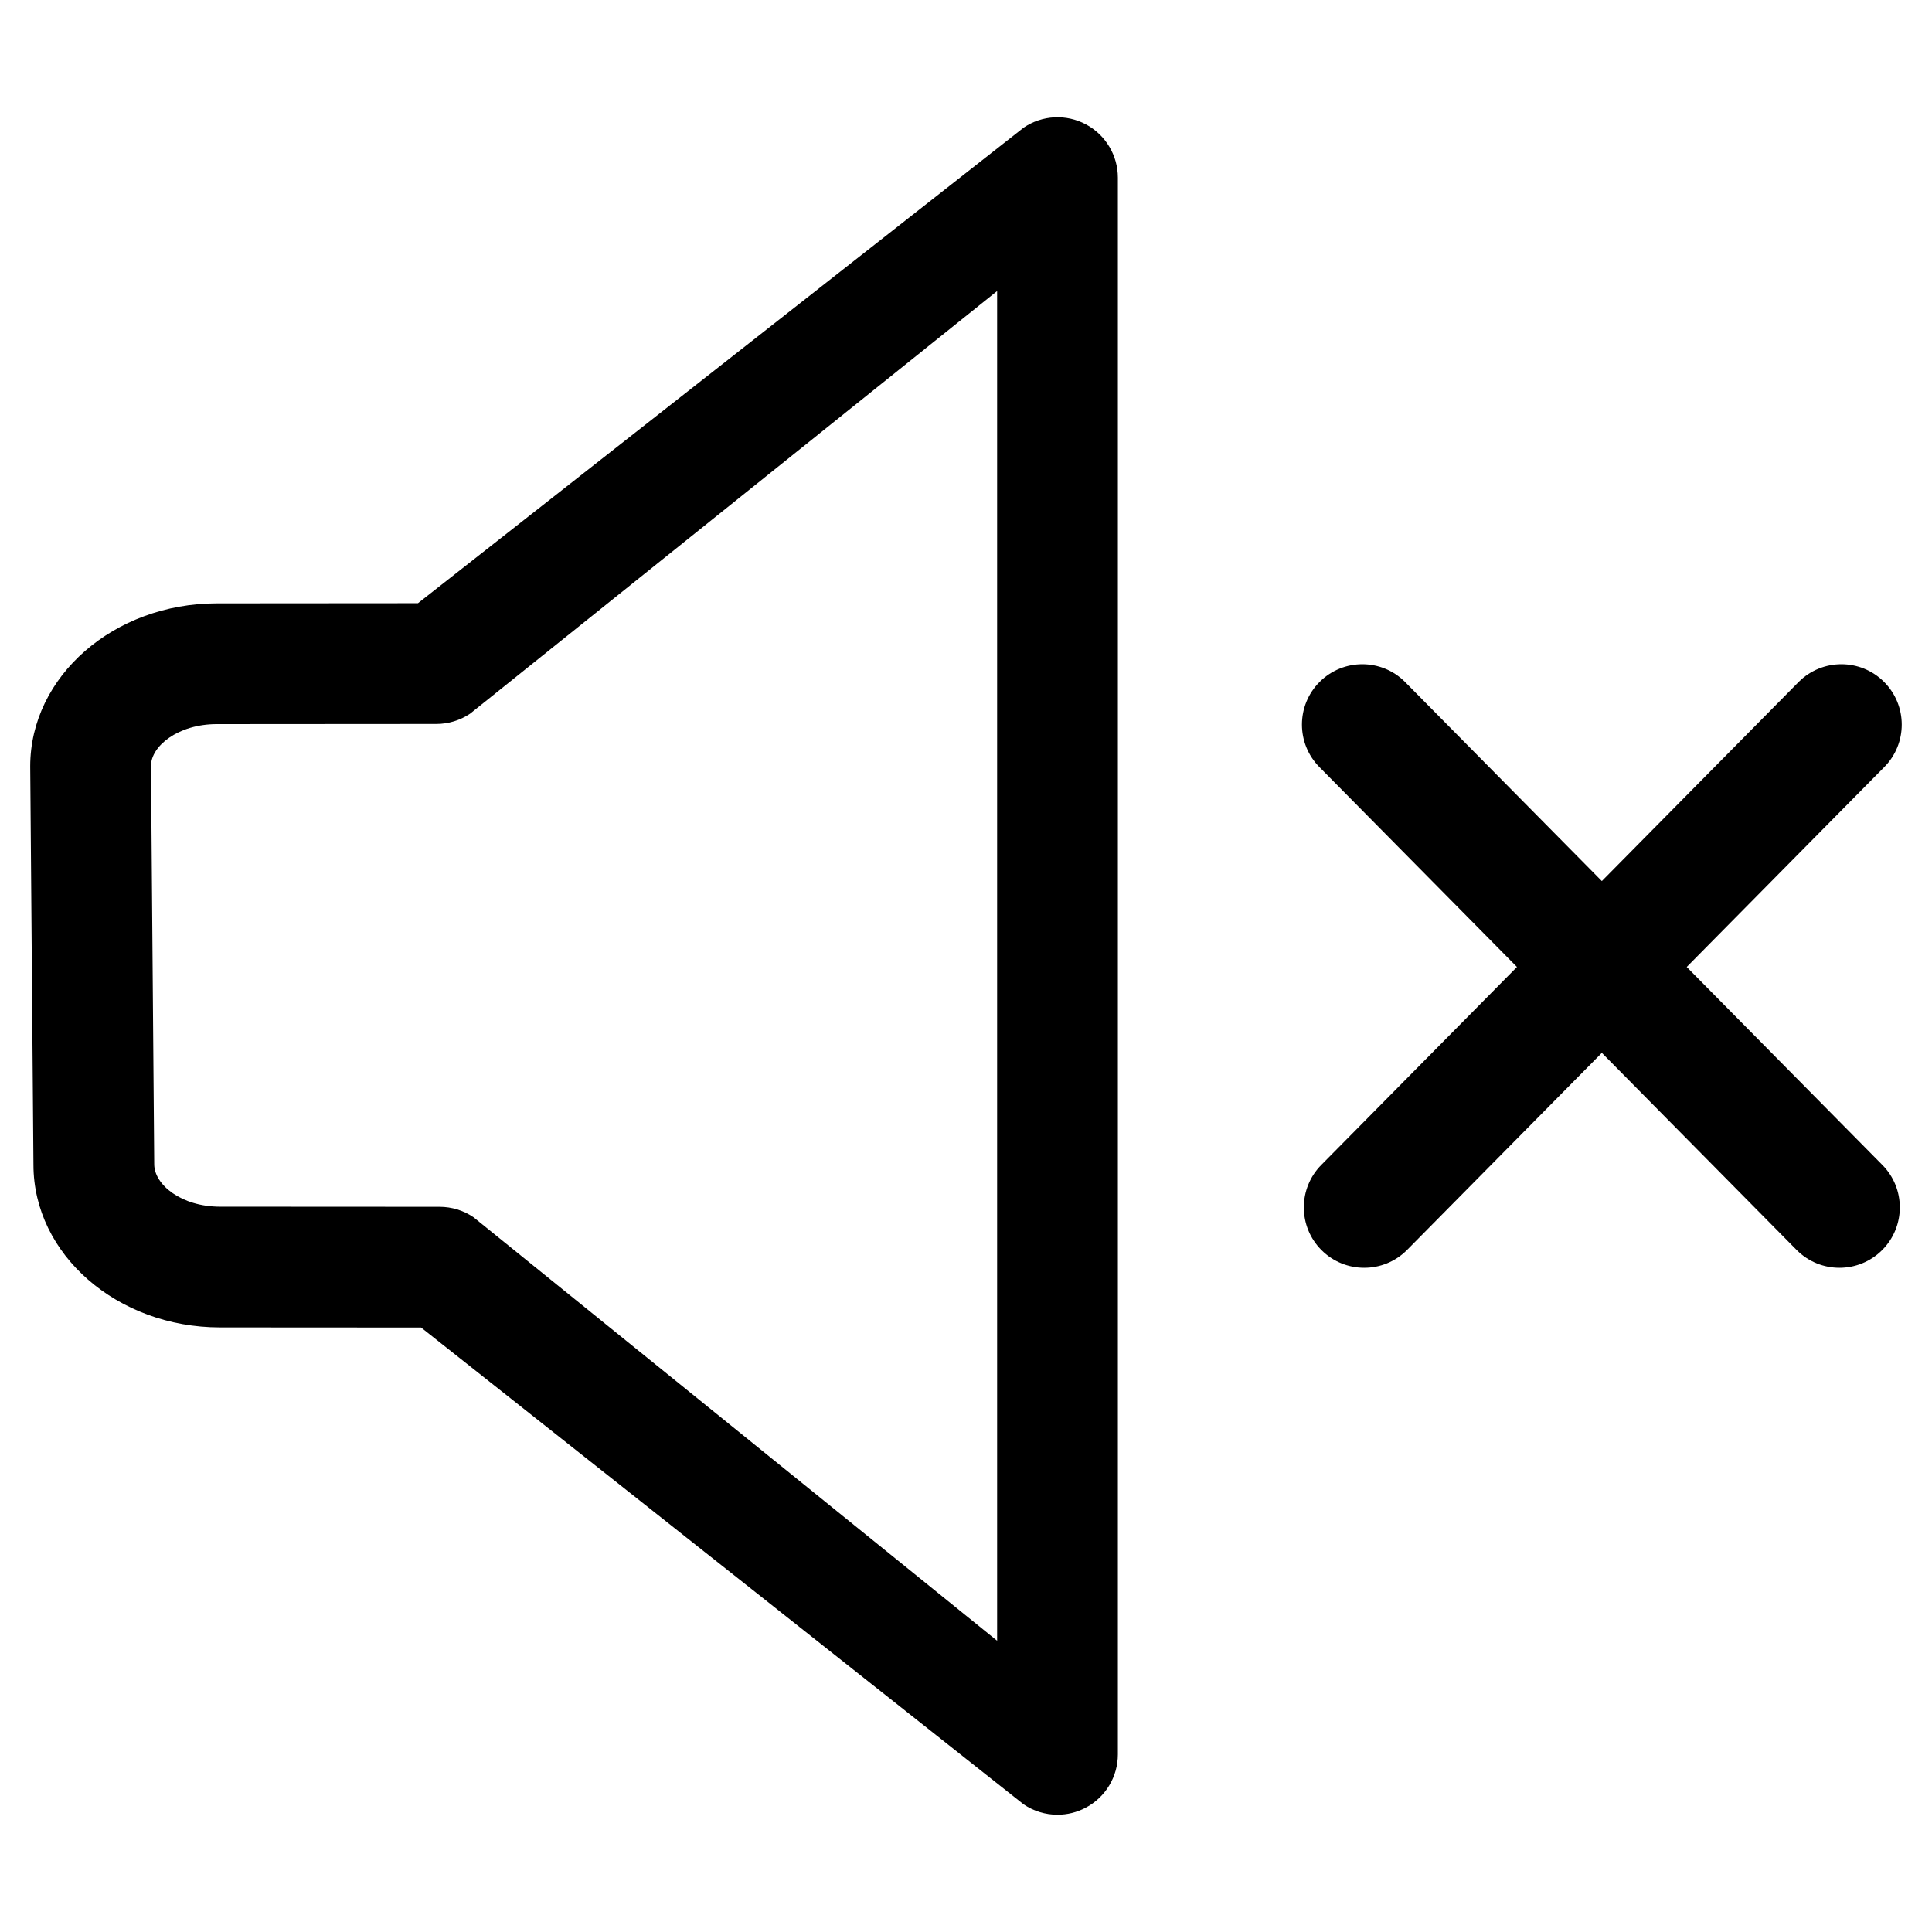
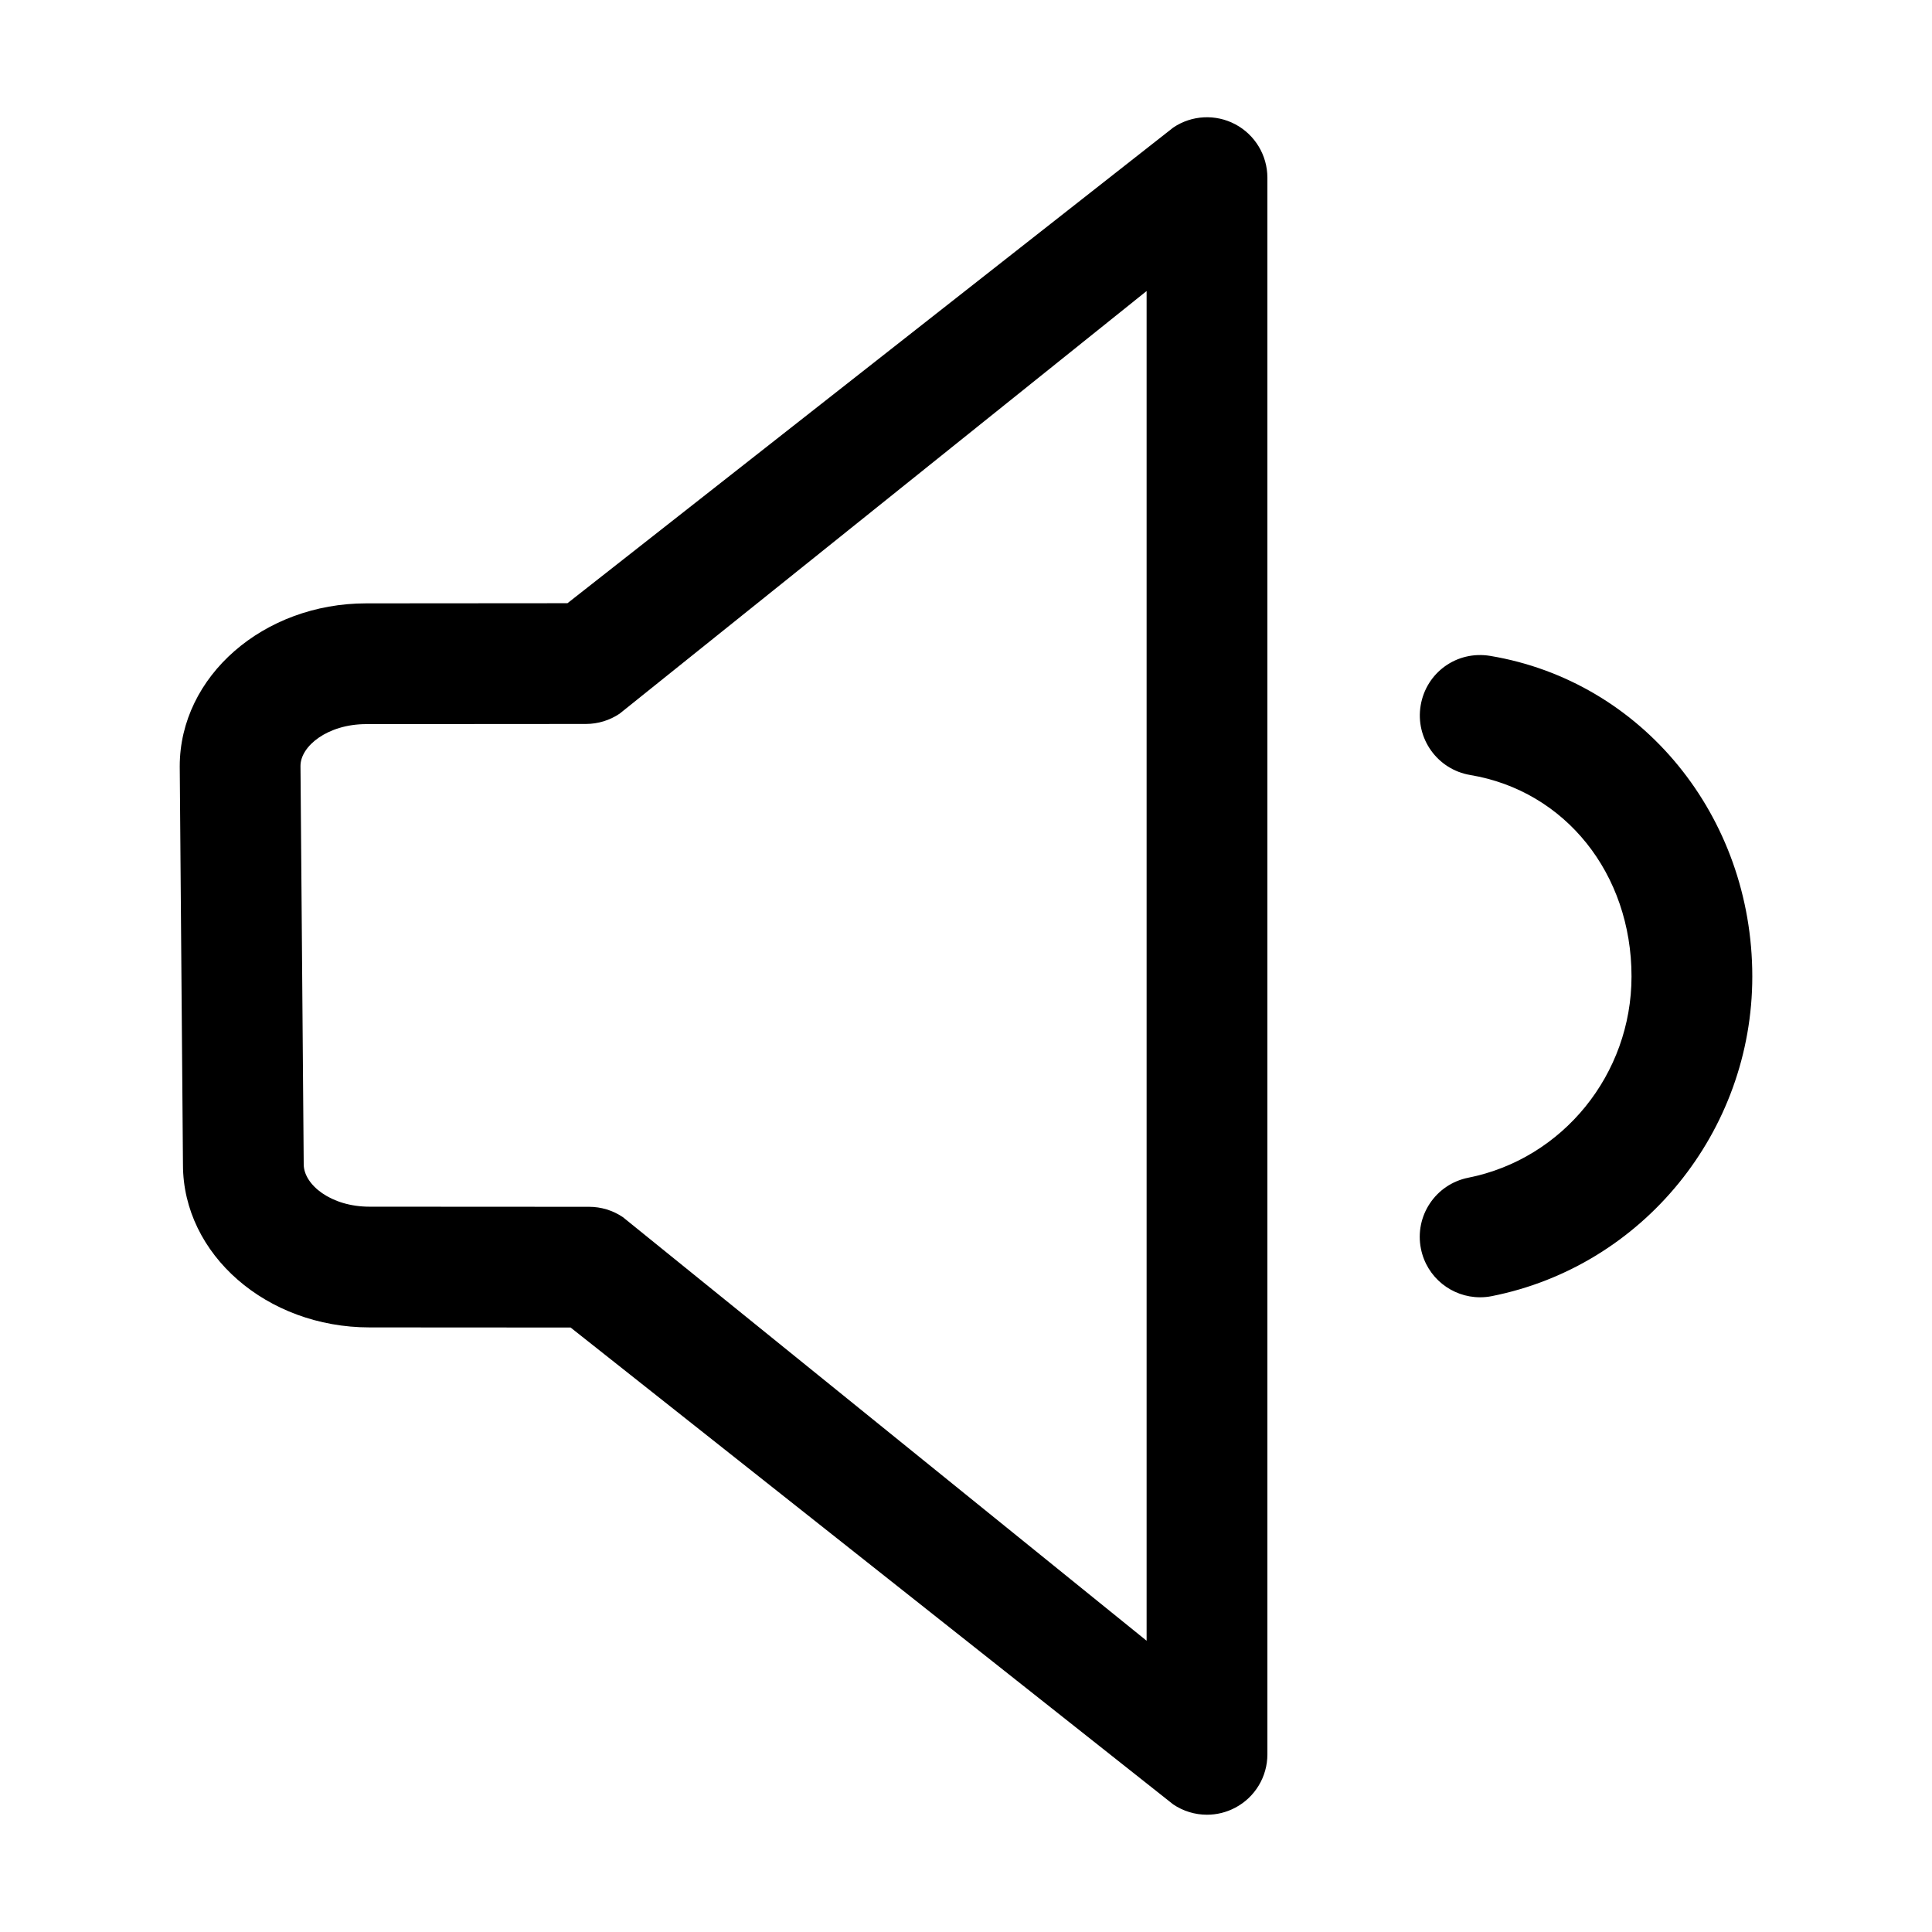
<svg xmlns="http://www.w3.org/2000/svg" fill="#000000" width="800px" height="800px" viewBox="0 0 1024 1024">
-   <path d="M575.536 65.904c-10.432-5.552-23.087-4.928-32.911 1.696L221.52 319.712l-106.624.08c-54.512 0-98.88 38.657-98.88 86.4l1.712 211.137c0 47.536 44.352 86.224 98.863 86.224l106.592.065L542.576 956.37a31.977 31.977 0 0 0 17.905 5.472c5.152 0 10.32-1.249 15.008-3.745a31.951 31.951 0 0 0 17.008-28.256V94.16a32.044 32.044 0 0 0-16.96-28.257zm-47.039 803.728l-277.6-224.526a31.97 31.97 0 0 0-17.889-5.473l-116.384-.064c-20.544 0-34.88-11.712-34.88-22.464l-1.727-211.152c0-10.48 14.336-22.16 34.895-22.16l116.4-.08a32.017 32.017 0 0 0 17.856-5.457l279.328-224v715.376zm365.505-357.118l104.593-105.84c12.496-12.496 12.496-32.752 0-45.248-12.464-12.496-32.752-12.496-45.248 0L849.011 466.994 744.675 361.426c-12.464-12.496-32.752-12.496-45.248 0s-12.496 32.752 0 45.248l104.592 105.84-103.6 104.816c-12.464 12.48-12.496 32.753 0 45.249s32.784 12.496 45.28 0l103.312-104.544 103.312 104.544c12.496 12.496 32.752 12.496 45.248 0s12.496-32.769 0-45.249z" />
+   <path d="M654.768 65.904c-10.432-5.552-23.088-4.928-32.912 1.696L300.768 319.712l-106.624.08c-54.512 0-98.88 38.657-98.88 86.4l1.712 211.137c0 47.536 44.352 86.224 98.863 86.224l106.592.065L621.823 956.37a31.977 31.977 0 0 0 17.905 5.472c5.152 0 10.32-1.249 15.008-3.745a31.951 31.951 0 0 0 17.008-28.256V94.16a32.088 32.088 0 0 0-16.976-28.257zm-47.04 803.728L330.129 645.106a31.97 31.97 0 0 0-17.889-5.473l-116.384-.064c-20.544 0-34.88-11.712-34.88-22.464l-1.712-211.152c0-10.48 14.336-22.16 34.896-22.16l116.4-.08a32.017 32.017 0 0 0 17.855-5.457l279.312-224v715.376zm182.097-521.998c-17.712-2.928-33.937 8.864-36.849 26.305-2.912 17.424 8.88 33.92 26.289 36.832 50.32 8.4 85.472 52.304 85.472 106.753 0 51.84-36.368 96.687-86.496 106.688-17.344 3.44-28.592 20.288-25.12 37.632 3.024 15.215 16.368 25.744 31.344 25.744 2.064 0 4.192-.193 6.288-.624 79.968-15.905 138-87.185 138-169.44-.016-85.025-58.447-156.465-138.928-169.89z" />
</svg>
